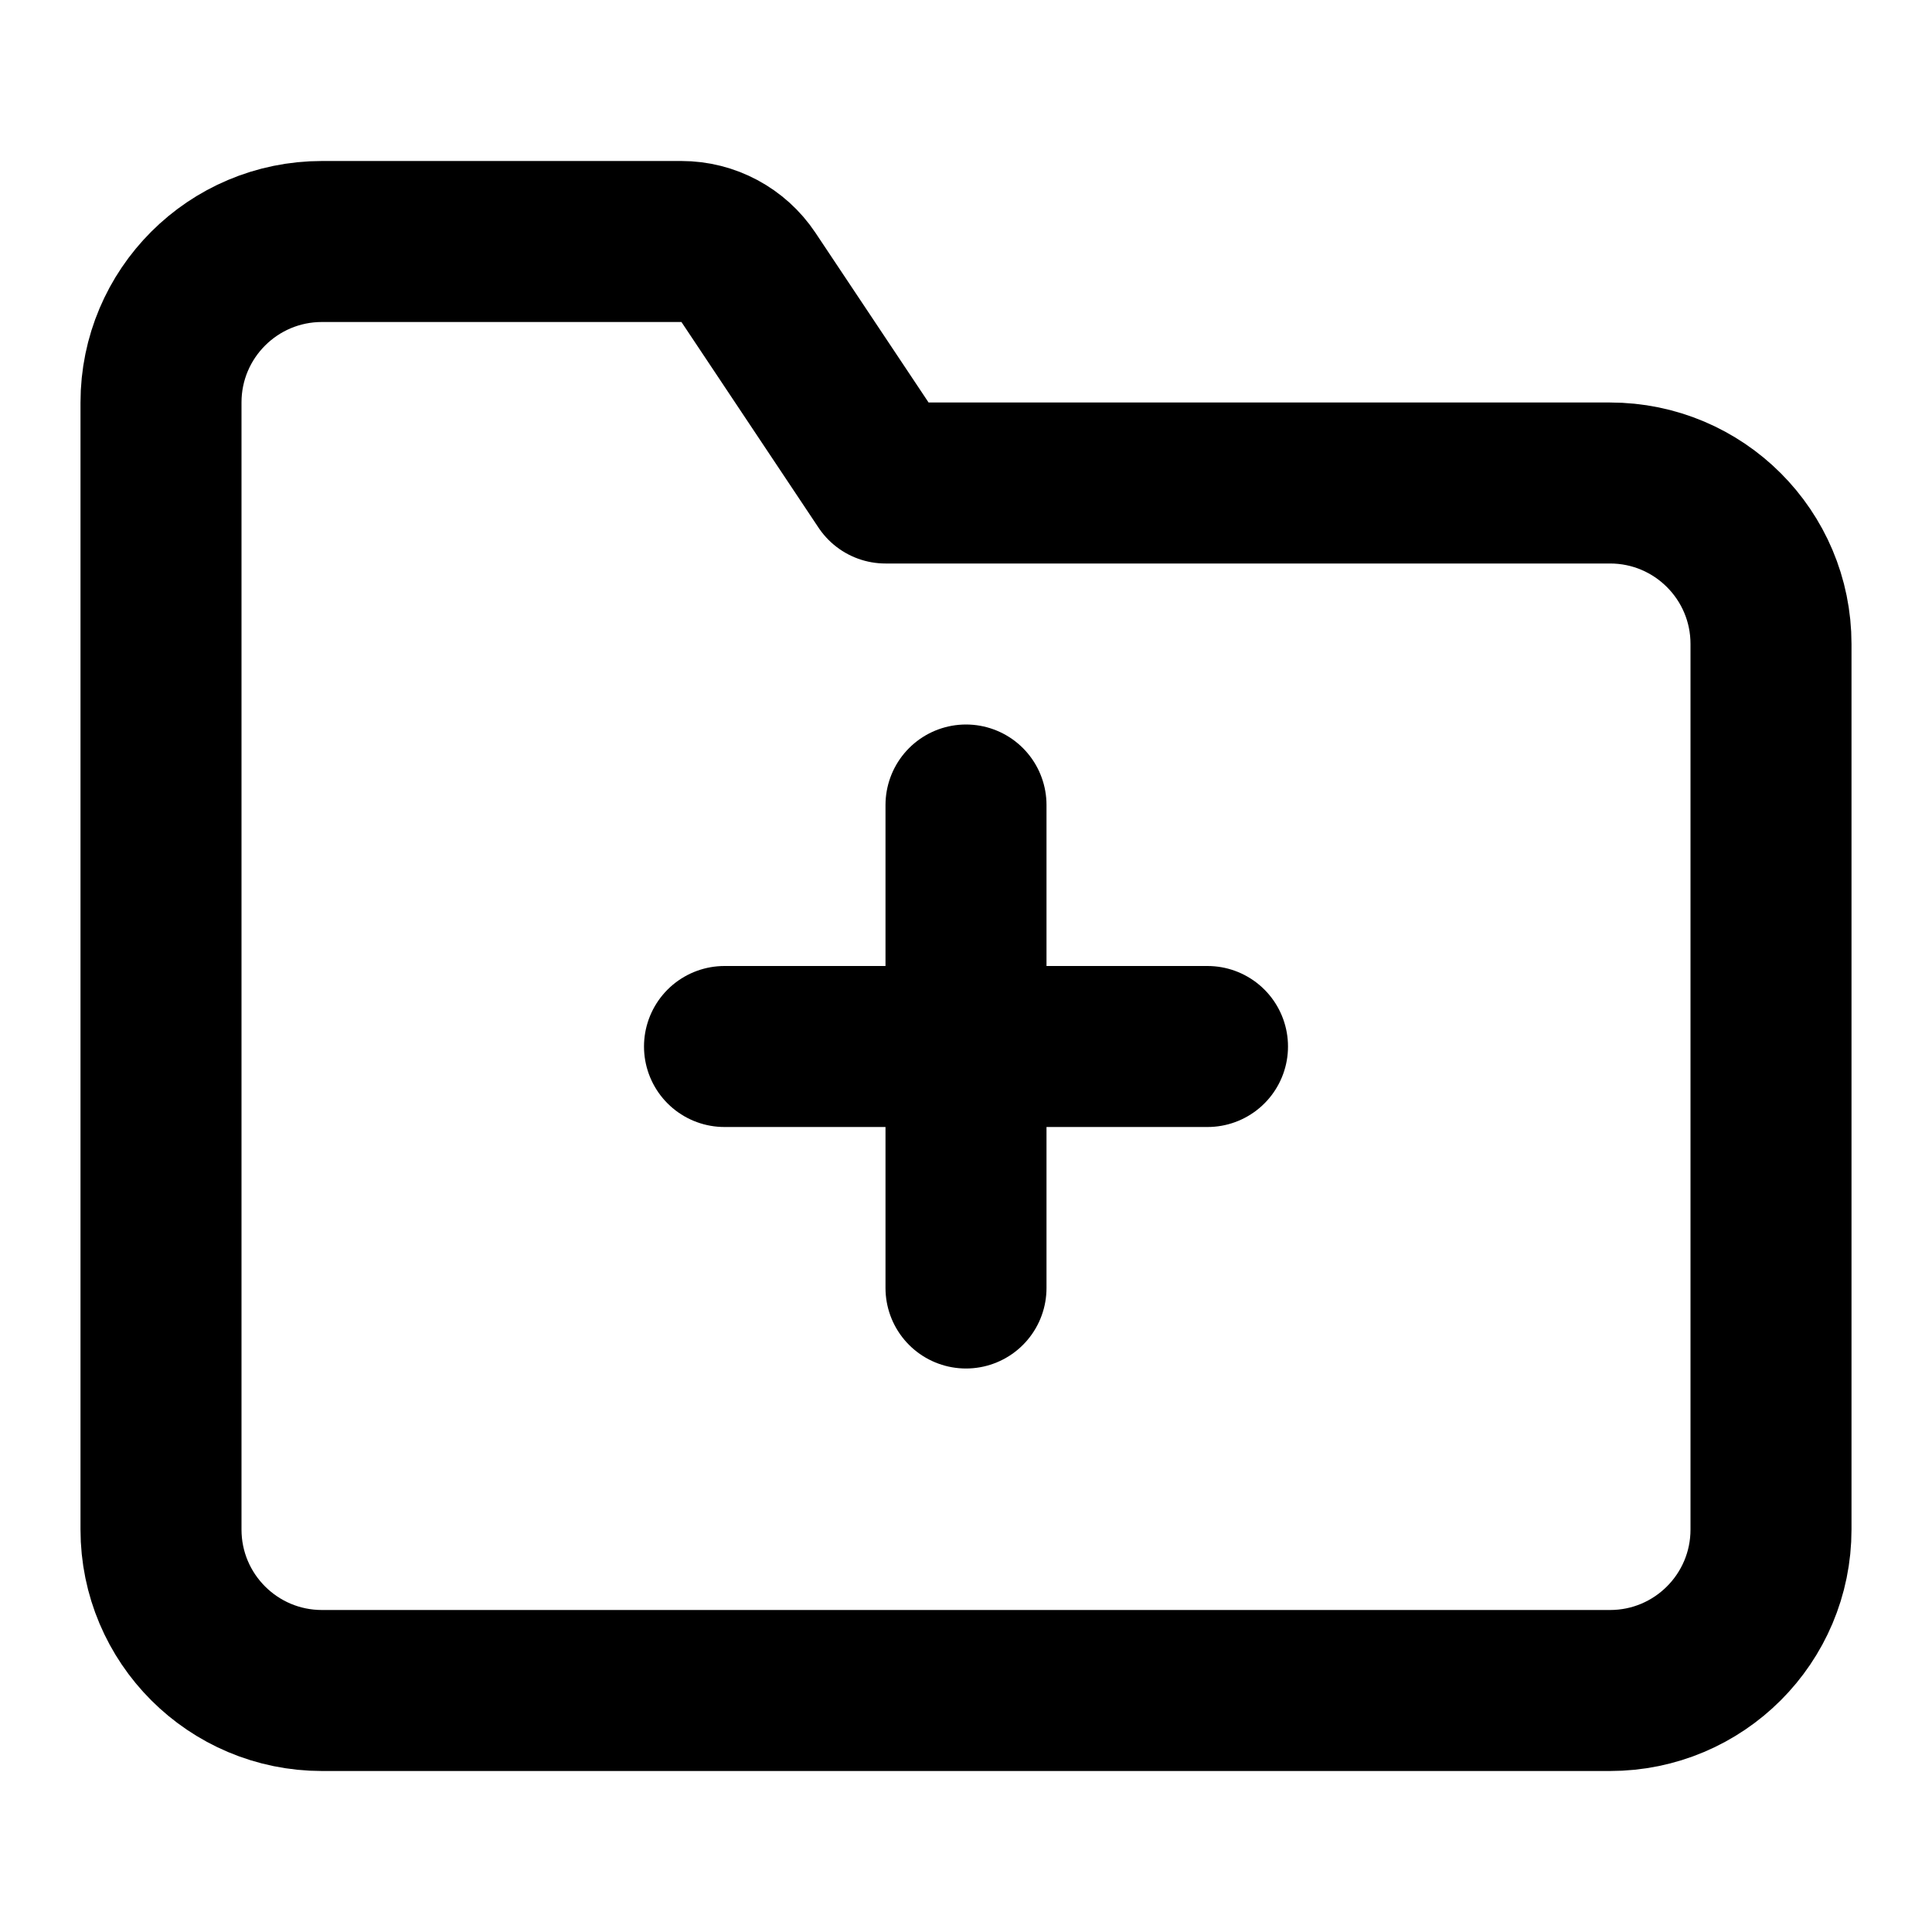
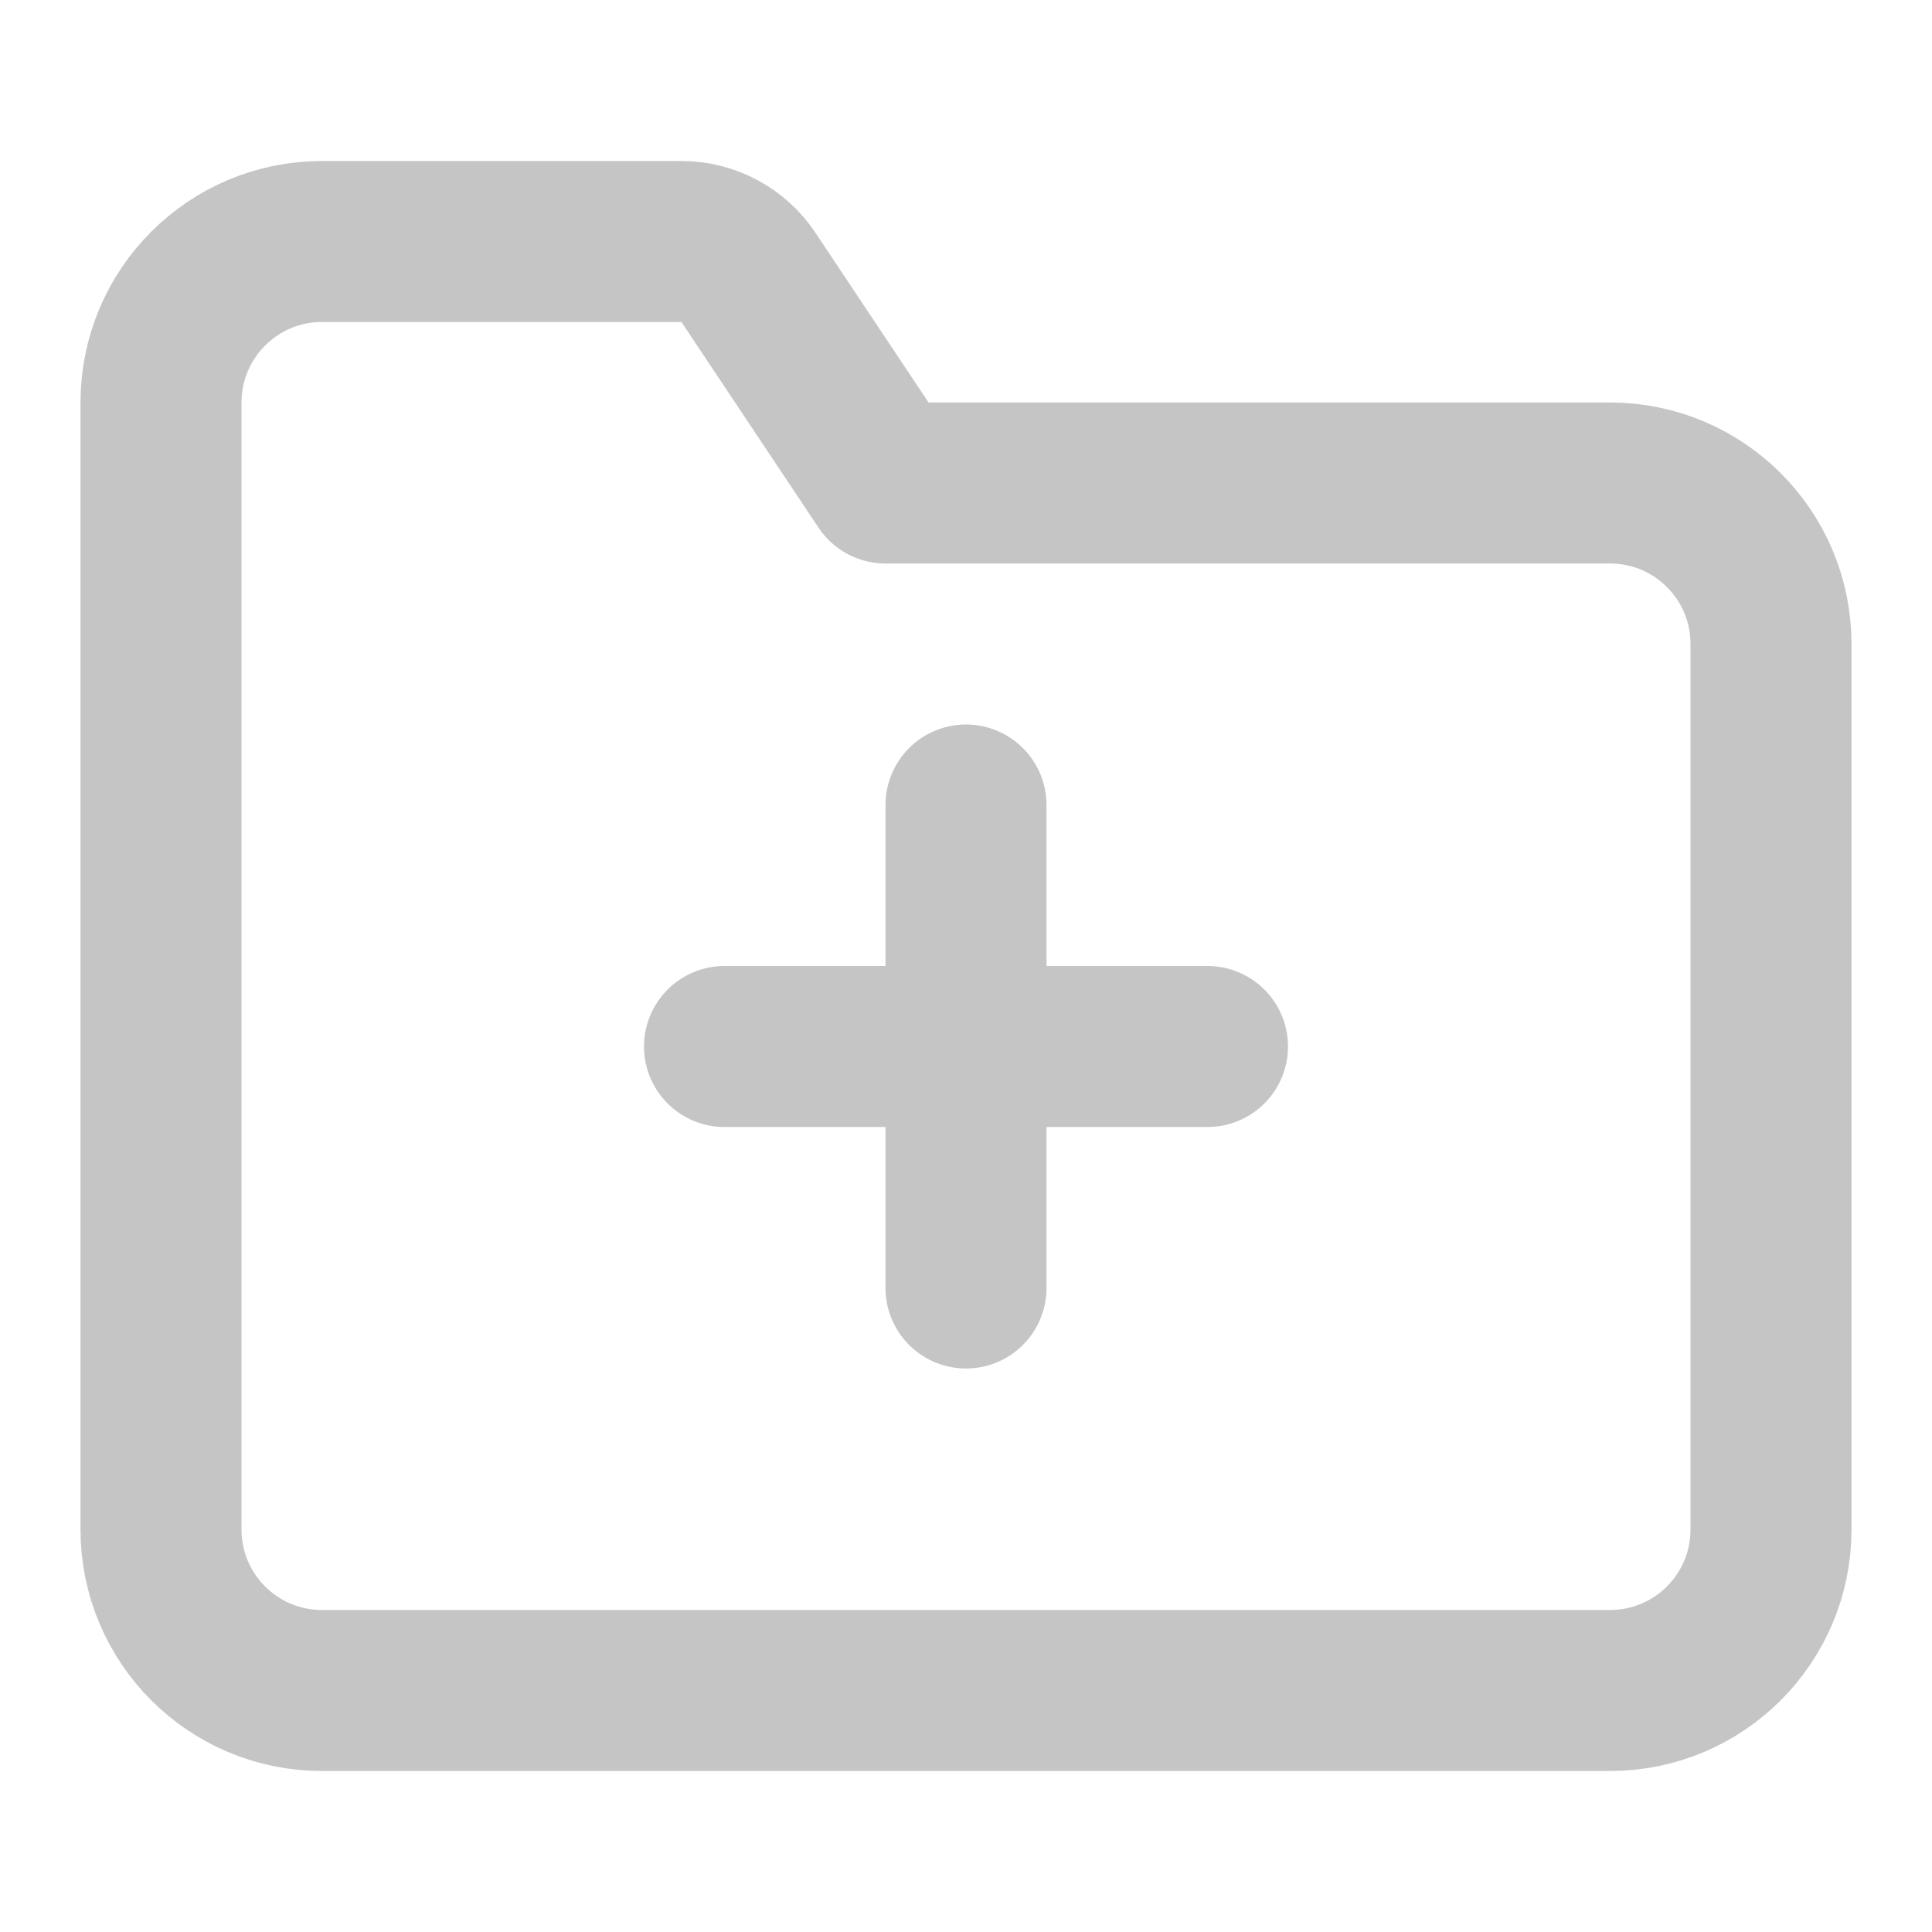
<svg xmlns="http://www.w3.org/2000/svg" width="24px" height="24px" viewBox="0 0 24 24" fill="none">
-   <path d="M4 21H20C21.105 21 22 20.105 22 19V8C22 6.895 21.105 6 20 6H11L9.297 3.445C9.111 3.167 8.799 3 8.465 3H4C2.895 3 2 3.895 2 5V19C2 20.105 2.895 21 4 21Z" stroke="black" stroke-width="2" stroke-linecap="round" stroke-linejoin="round" />
-   <path d="M12 10V16M9 13H15" stroke="black" stroke-width="2" stroke-linecap="round" stroke-linejoin="round" />
+   <path d="M4 21H20C21.105 21 22 20.105 22 19V8C22 6.895 21.105 6 20 6H11L9.297 3.445C9.111 3.167 8.799 3 8.465 3H4C2.895 3 2 3.895 2 5V19C2 20.105 2.895 21 4 21Z" stroke="#c5c5c5" stroke-width="2" stroke-linecap="round" stroke-linejoin="round" />
+   <path d="M12 10V16M9 13H15" stroke="#c5c5c5" stroke-width="2" stroke-linecap="round" stroke-linejoin="round" />
</svg>
